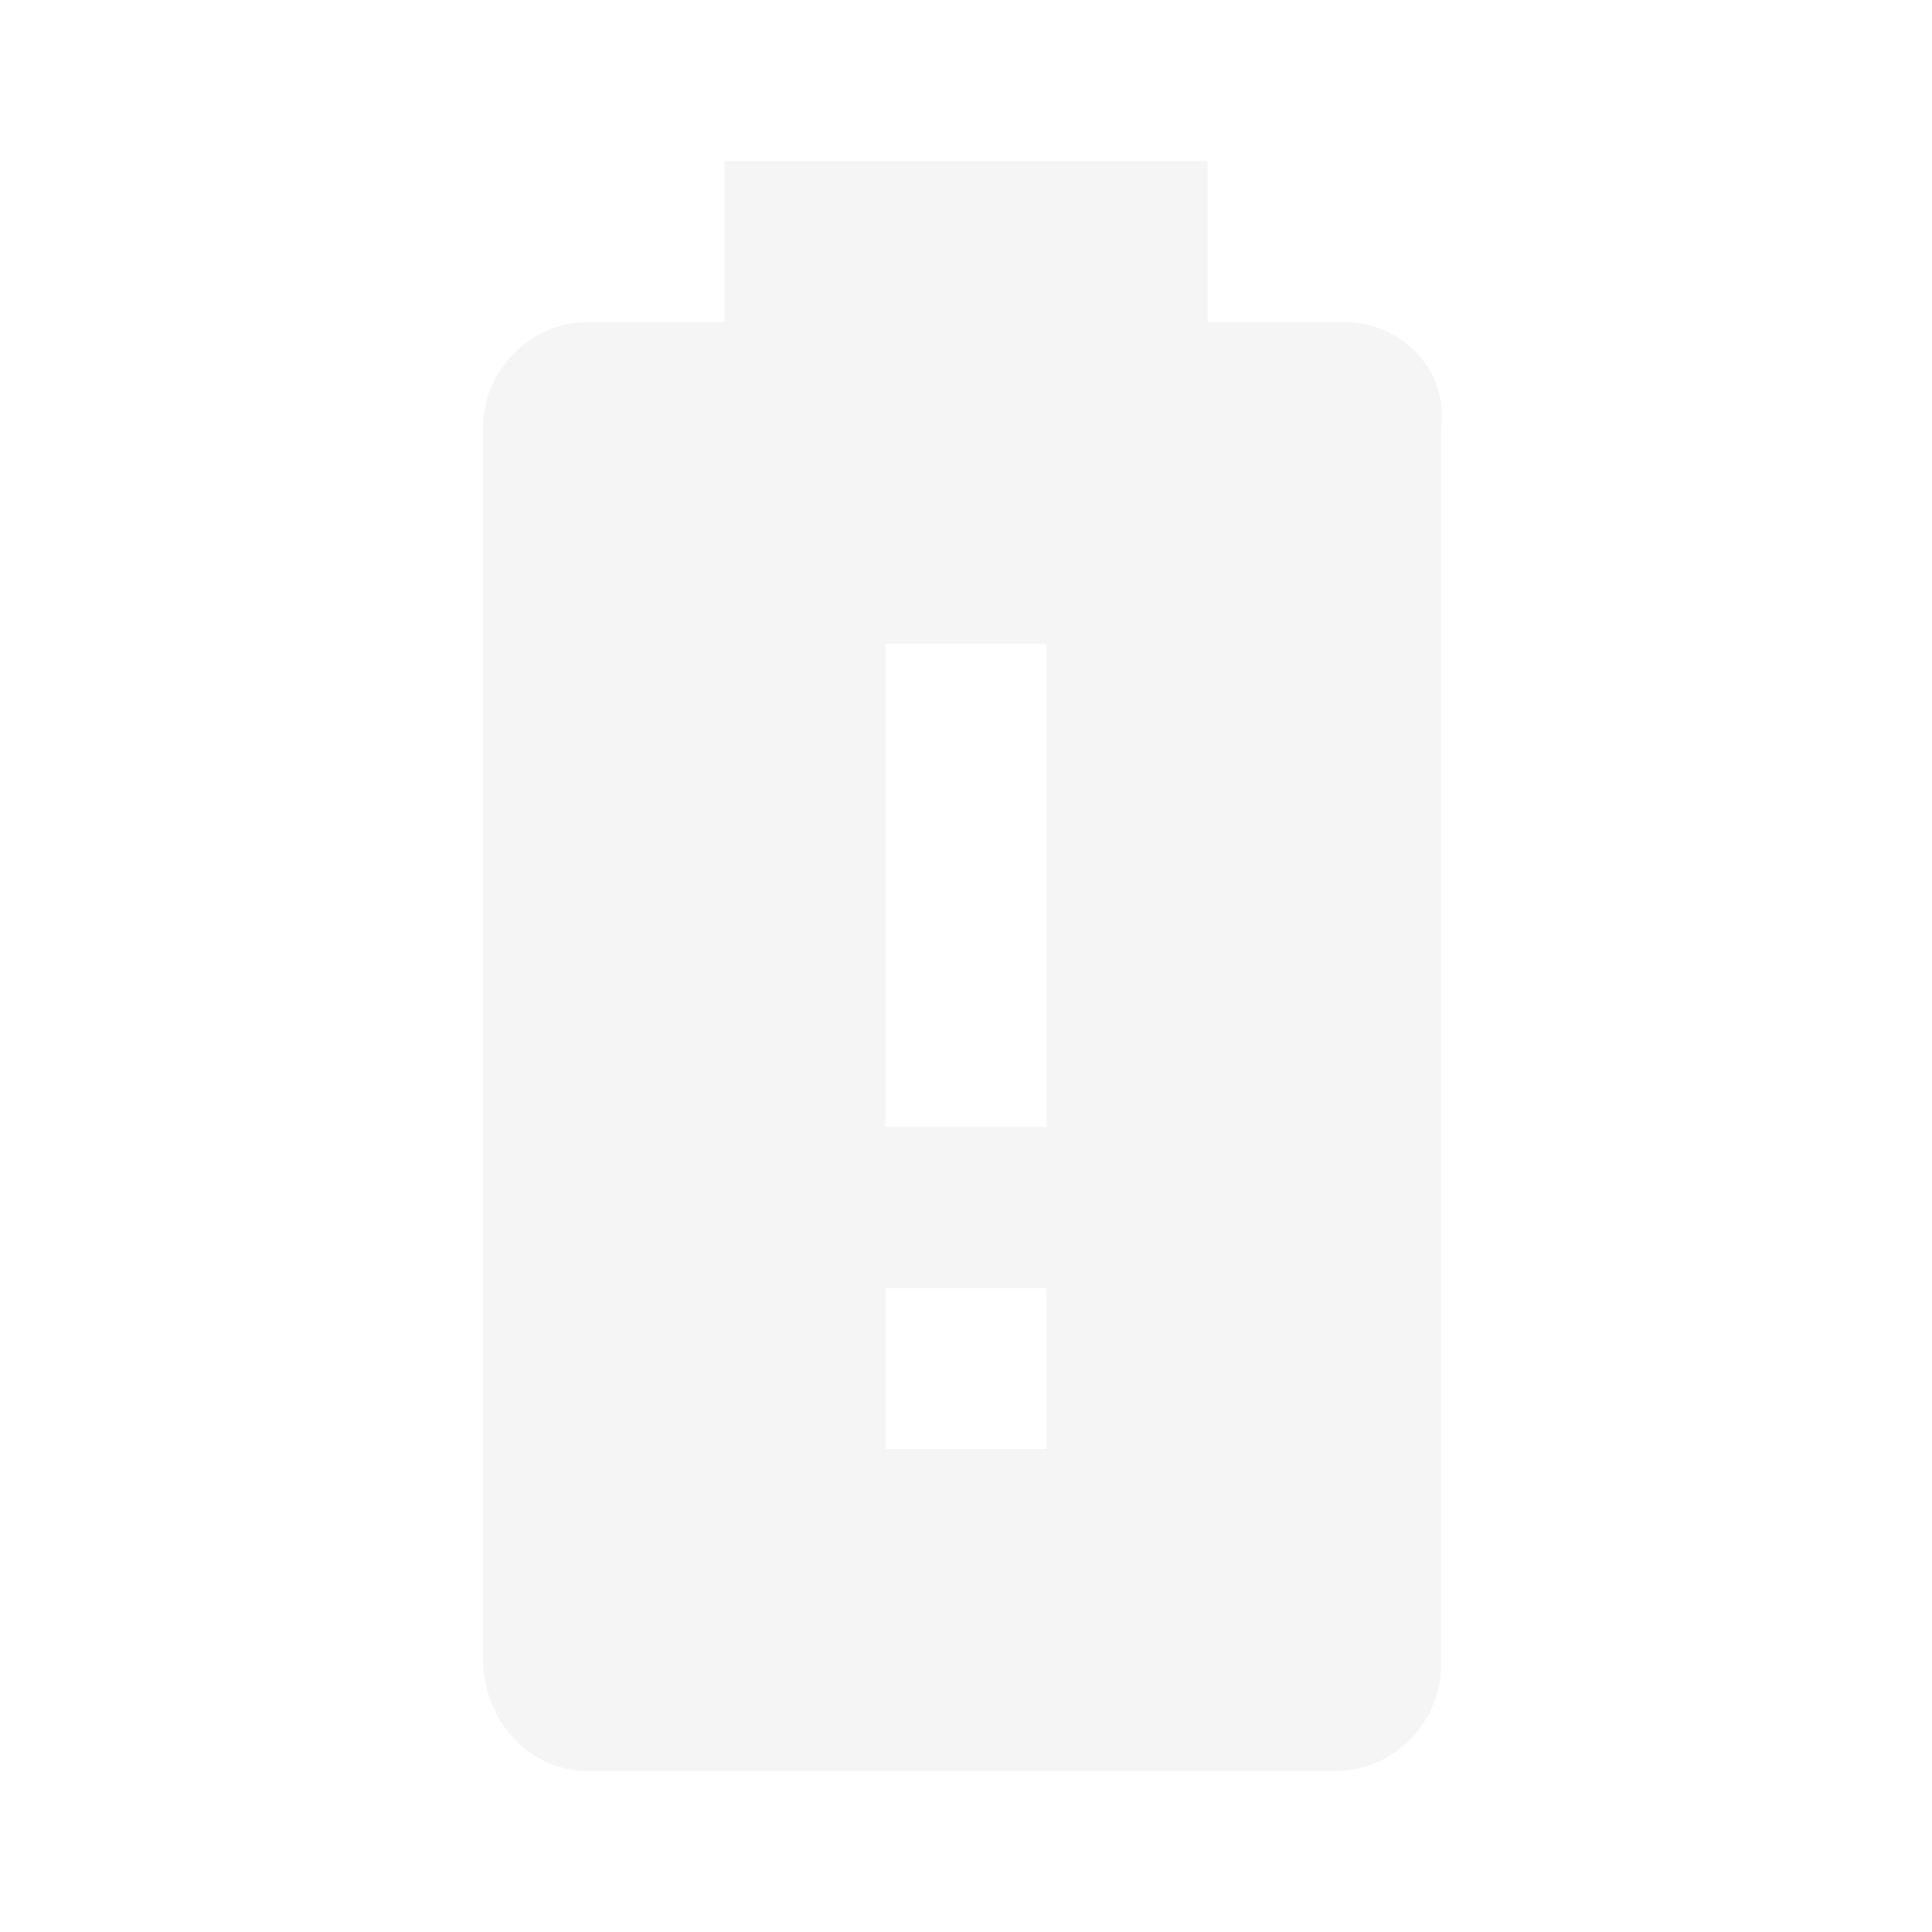
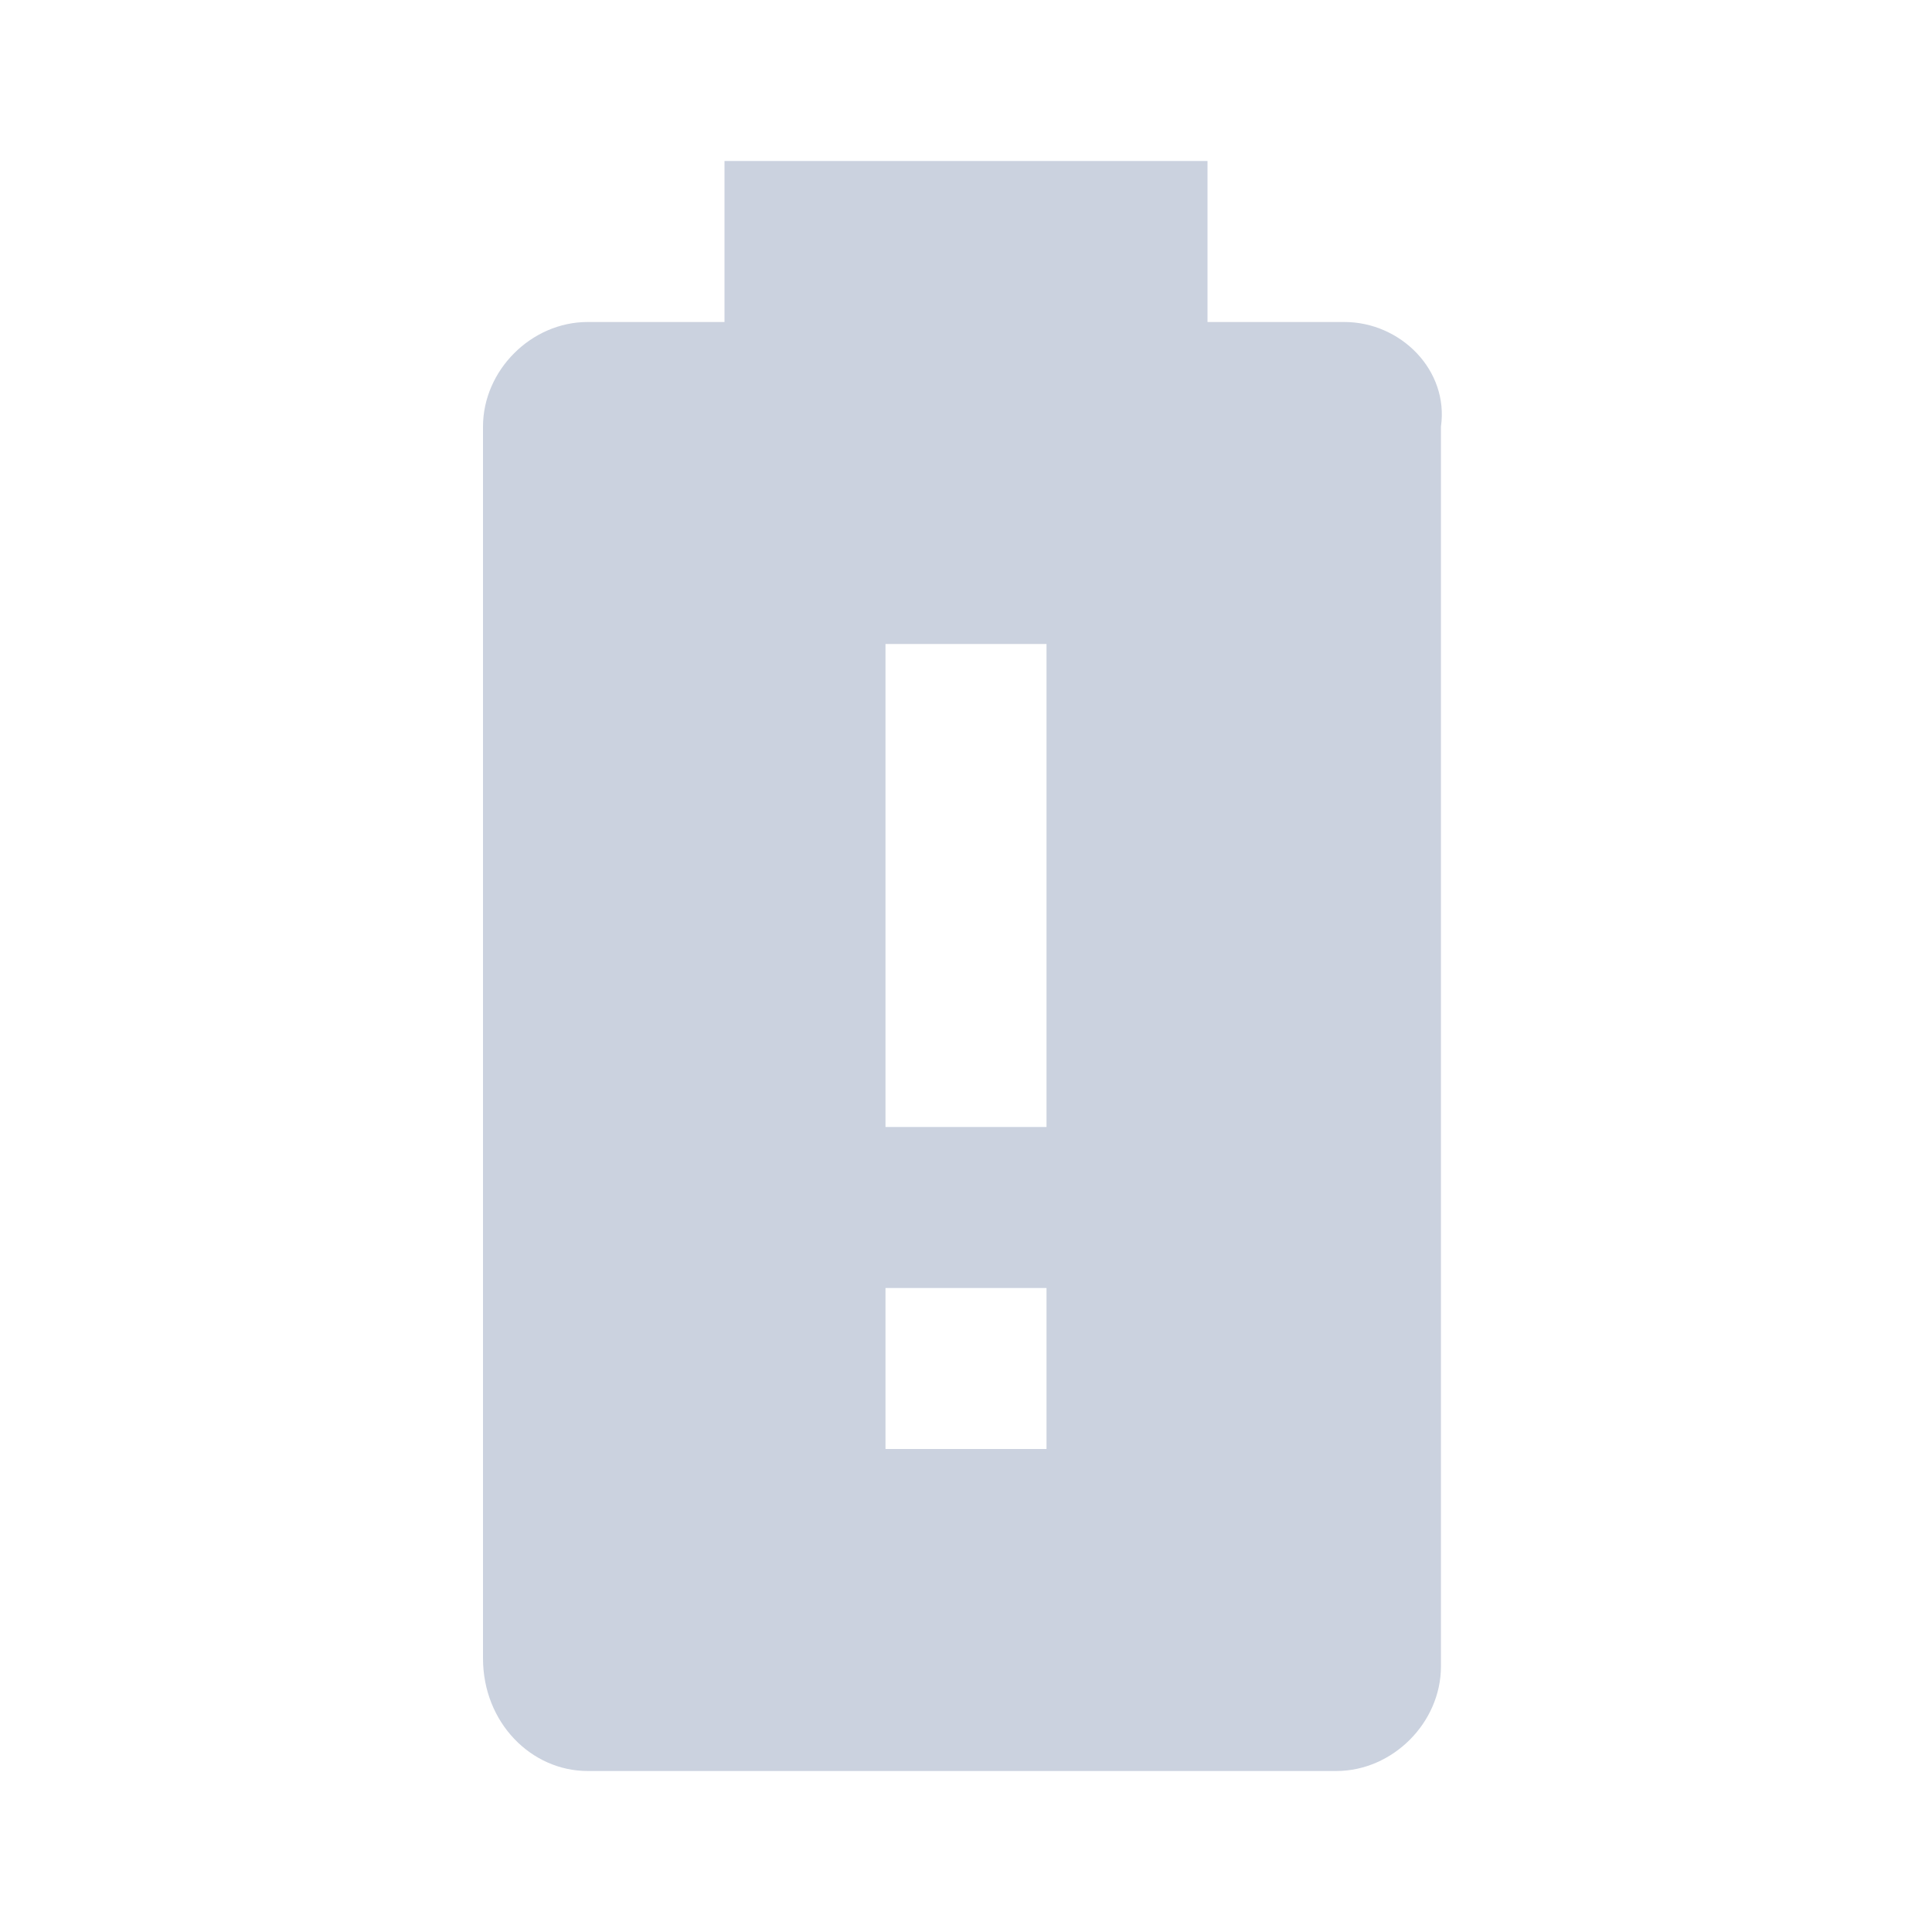
<svg xmlns="http://www.w3.org/2000/svg" viewBox="0 0 24 24">
-   <path fill="#F5F5F5" d="M13 14H11V8H13M13 18H11V16H13M16.7 4H15V2H9V4H7.3C6.6 4 6 4.6 6 5.3V20.6C6 21.4 6.6 22 7.3 22H16.6C17.3 22 17.9 21.4 17.9 20.7V5.3C18 4.6 17.4 4 16.7 4Z" />
+   <path fill="#CBD2DF" d="M13 14H11V8H13M13 18H11V16H13M16.7 4H15V2H9V4H7.3C6.6 4 6 4.6 6 5.3V20.6C6 21.4 6.6 22 7.3 22H16.6C17.3 22 17.9 21.4 17.9 20.7V5.3C18 4.6 17.4 4 16.7 4Z" />
</svg>
